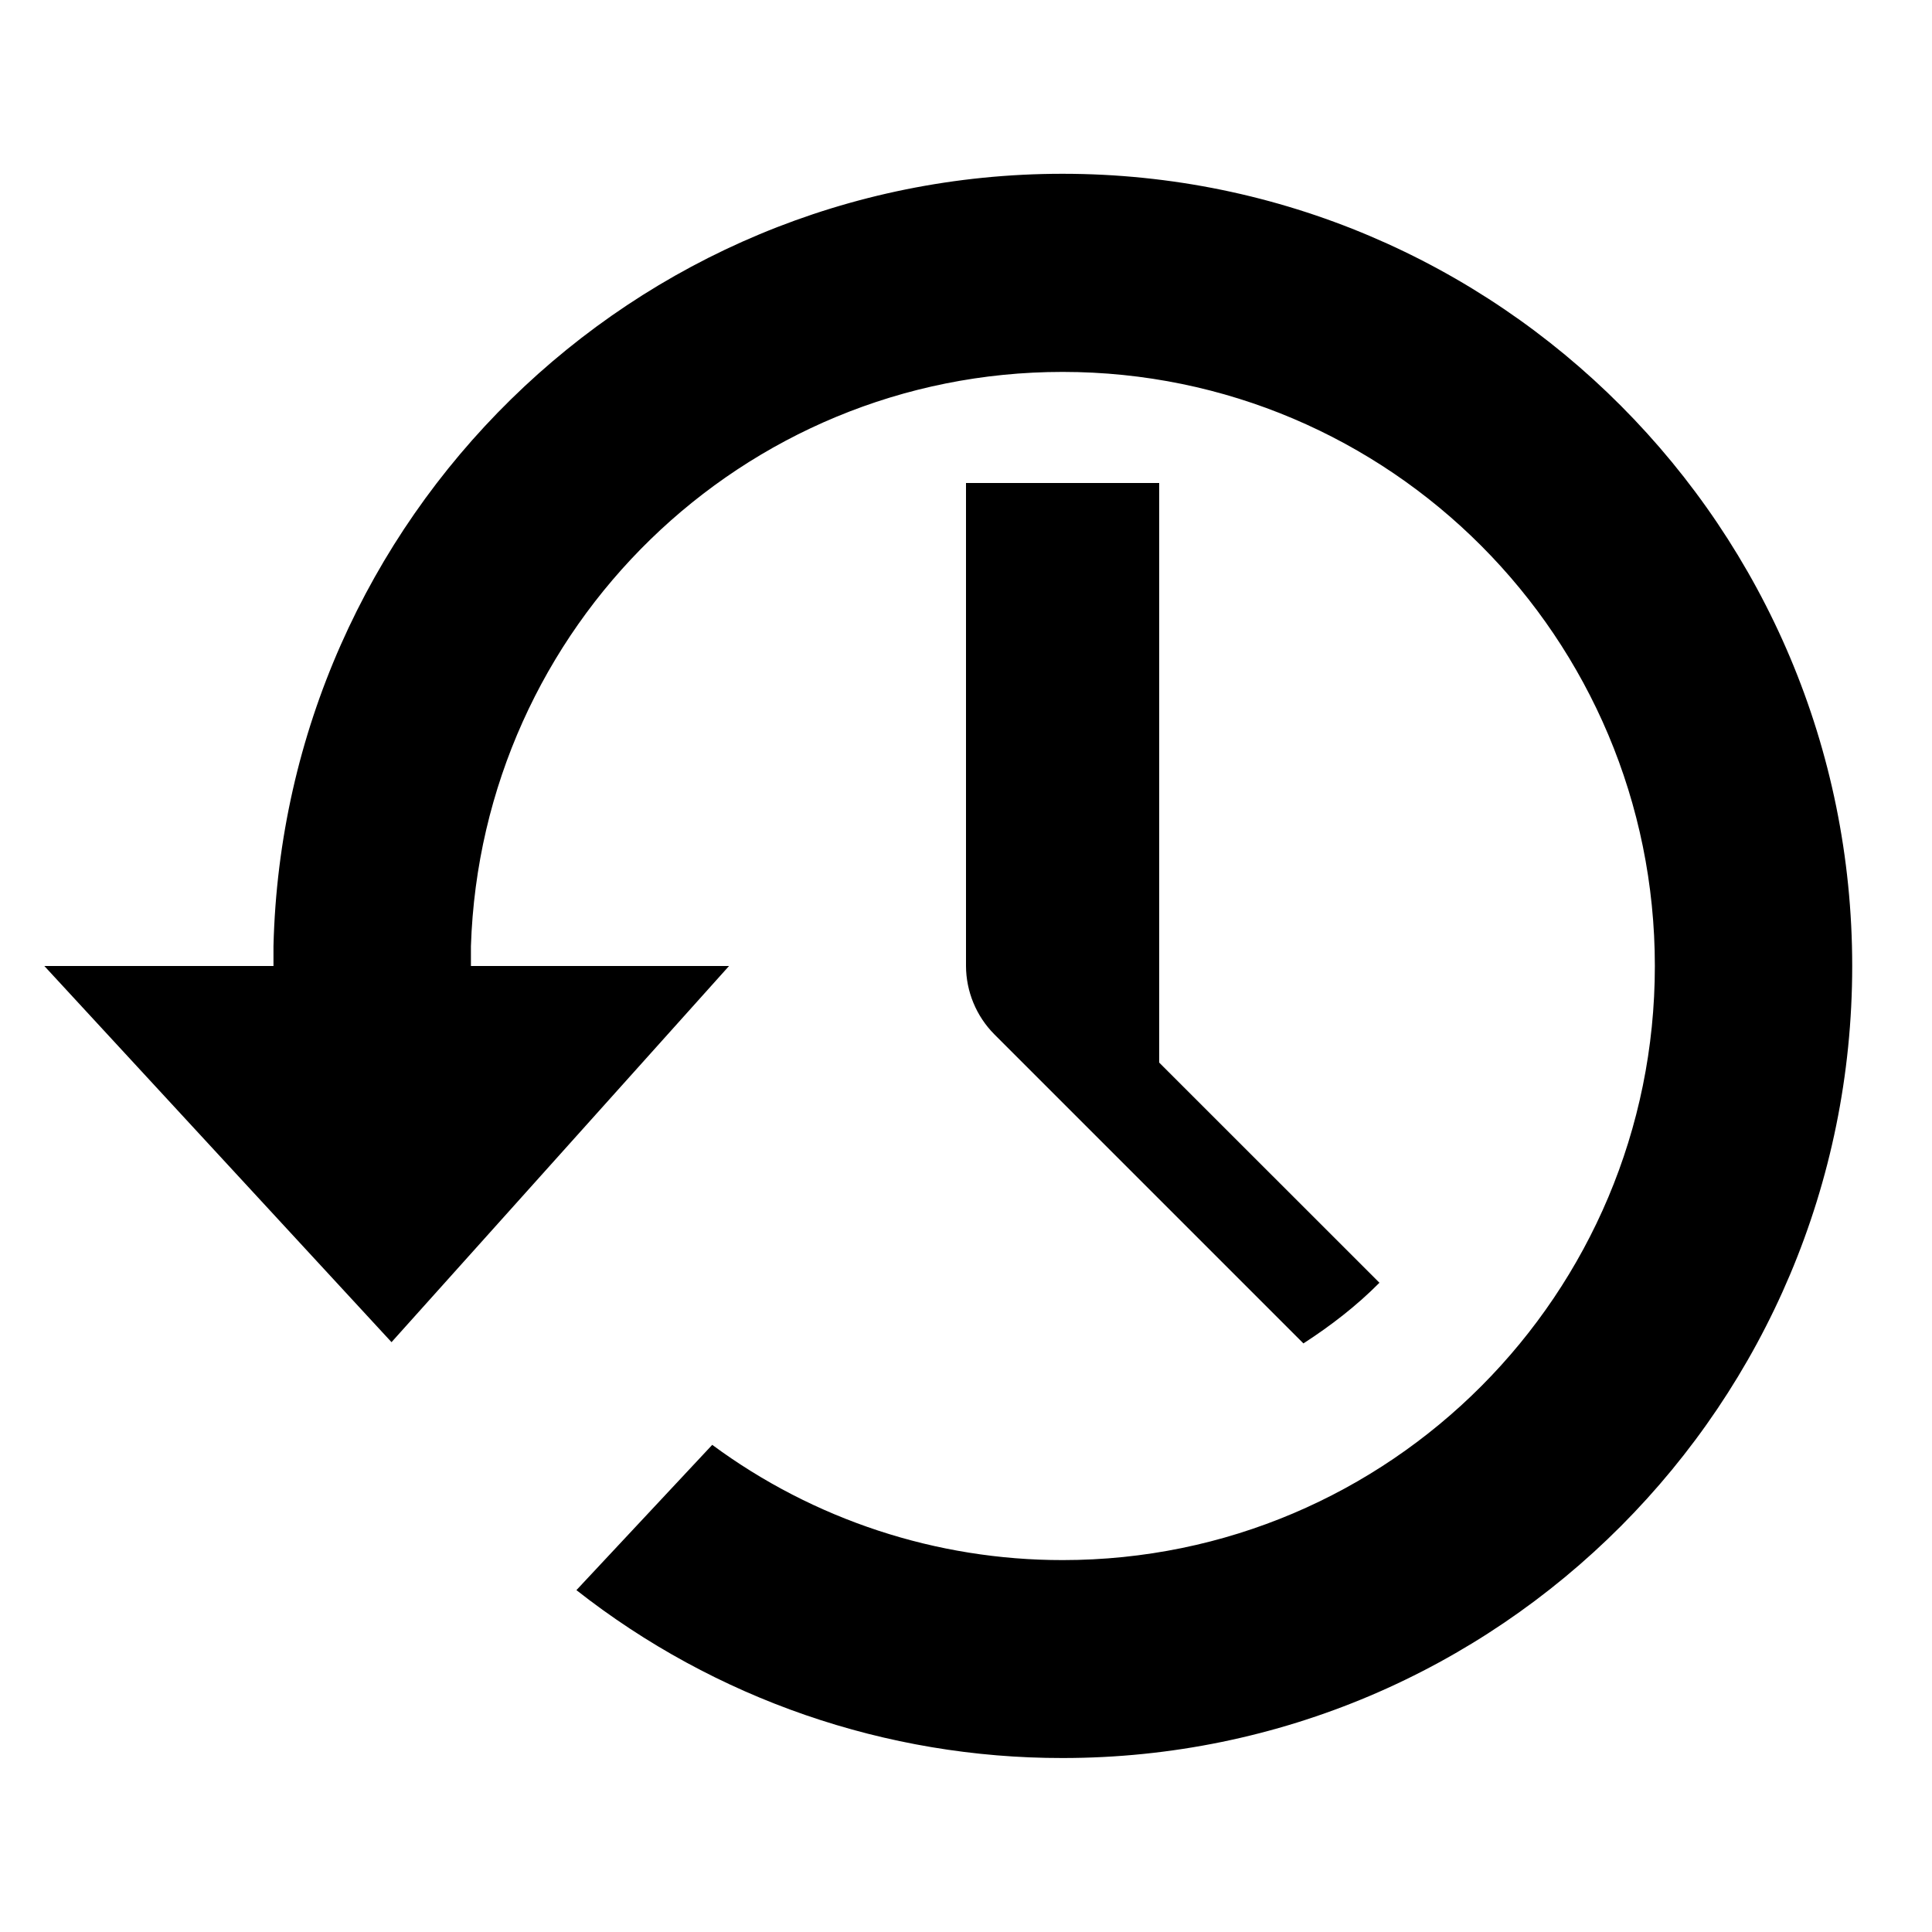
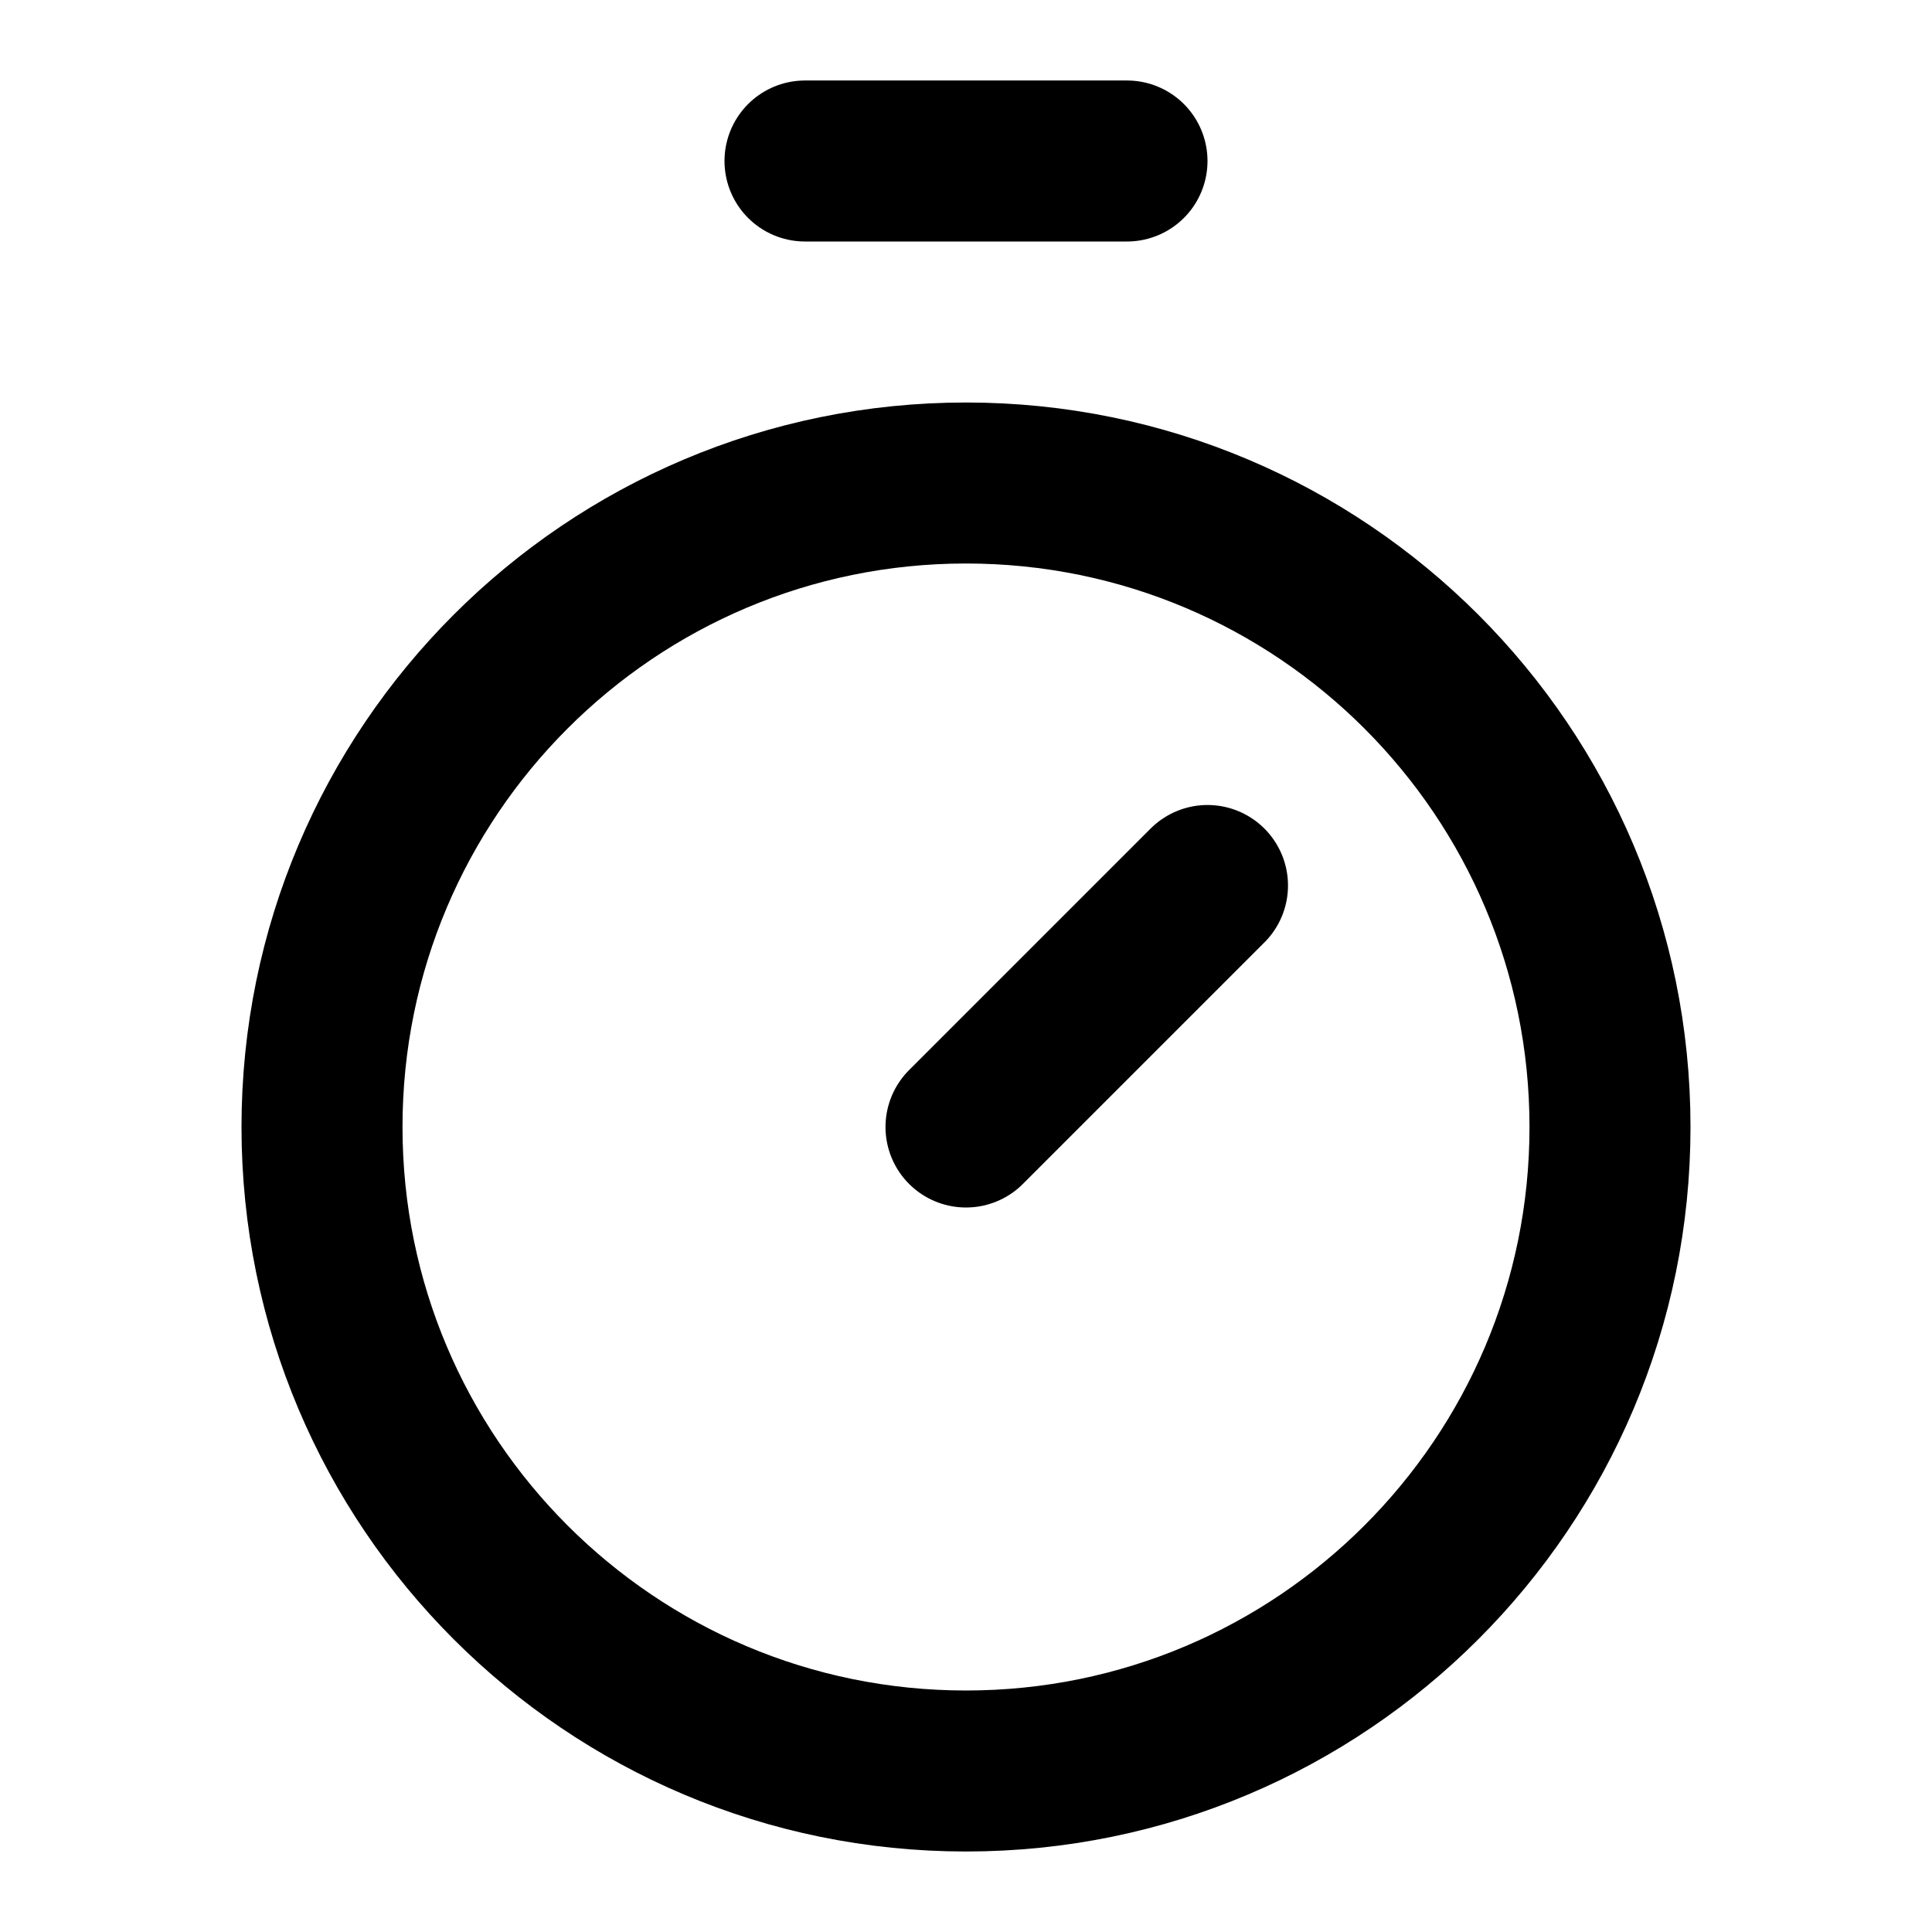
- <svg xmlns="http://www.w3.org/2000/svg" fill="#000000" width="800px" height="800px" viewBox="0 0 20 20">
-   <path d="M11 1.799c-4.445 0-8.061 3.562-8.169 7.996V10H.459l3.594 3.894L7.547 10H4.875v-.205C4.982 6.492 7.683 3.85 11 3.85c3.386 0 6.131 2.754 6.131 6.15S14.386 16.15 11 16.15a6.099 6.099 0 0 1-3.627-1.193l-1.406 1.504A8.13 8.13 0 0 0 11 18.199c4.515 0 8.174-3.67 8.174-8.199S15.515 1.799 11 1.799zM10 5v5a1.01 1.01 0 0 0 .293.707l3.2 3.2c.283-.183.55-.389.787-.628L12 11V5h-2z" />
+ <svg xmlns="http://www.w3.org/2000/svg" width="24" height="24" viewBox="0 0 24 24" fill="none" stroke="currentColor" stroke-width="2" stroke-linecap="round" stroke-linejoin="round" class="lucide lucide-timer-icon lucide-timer">
+   <line x1="10" x2="14" y1="2" y2="2" />
+   <line x1="12" x2="15" y1="14" y2="11" />
+   <circle cx="12" cy="14" r="8" />
</svg>
